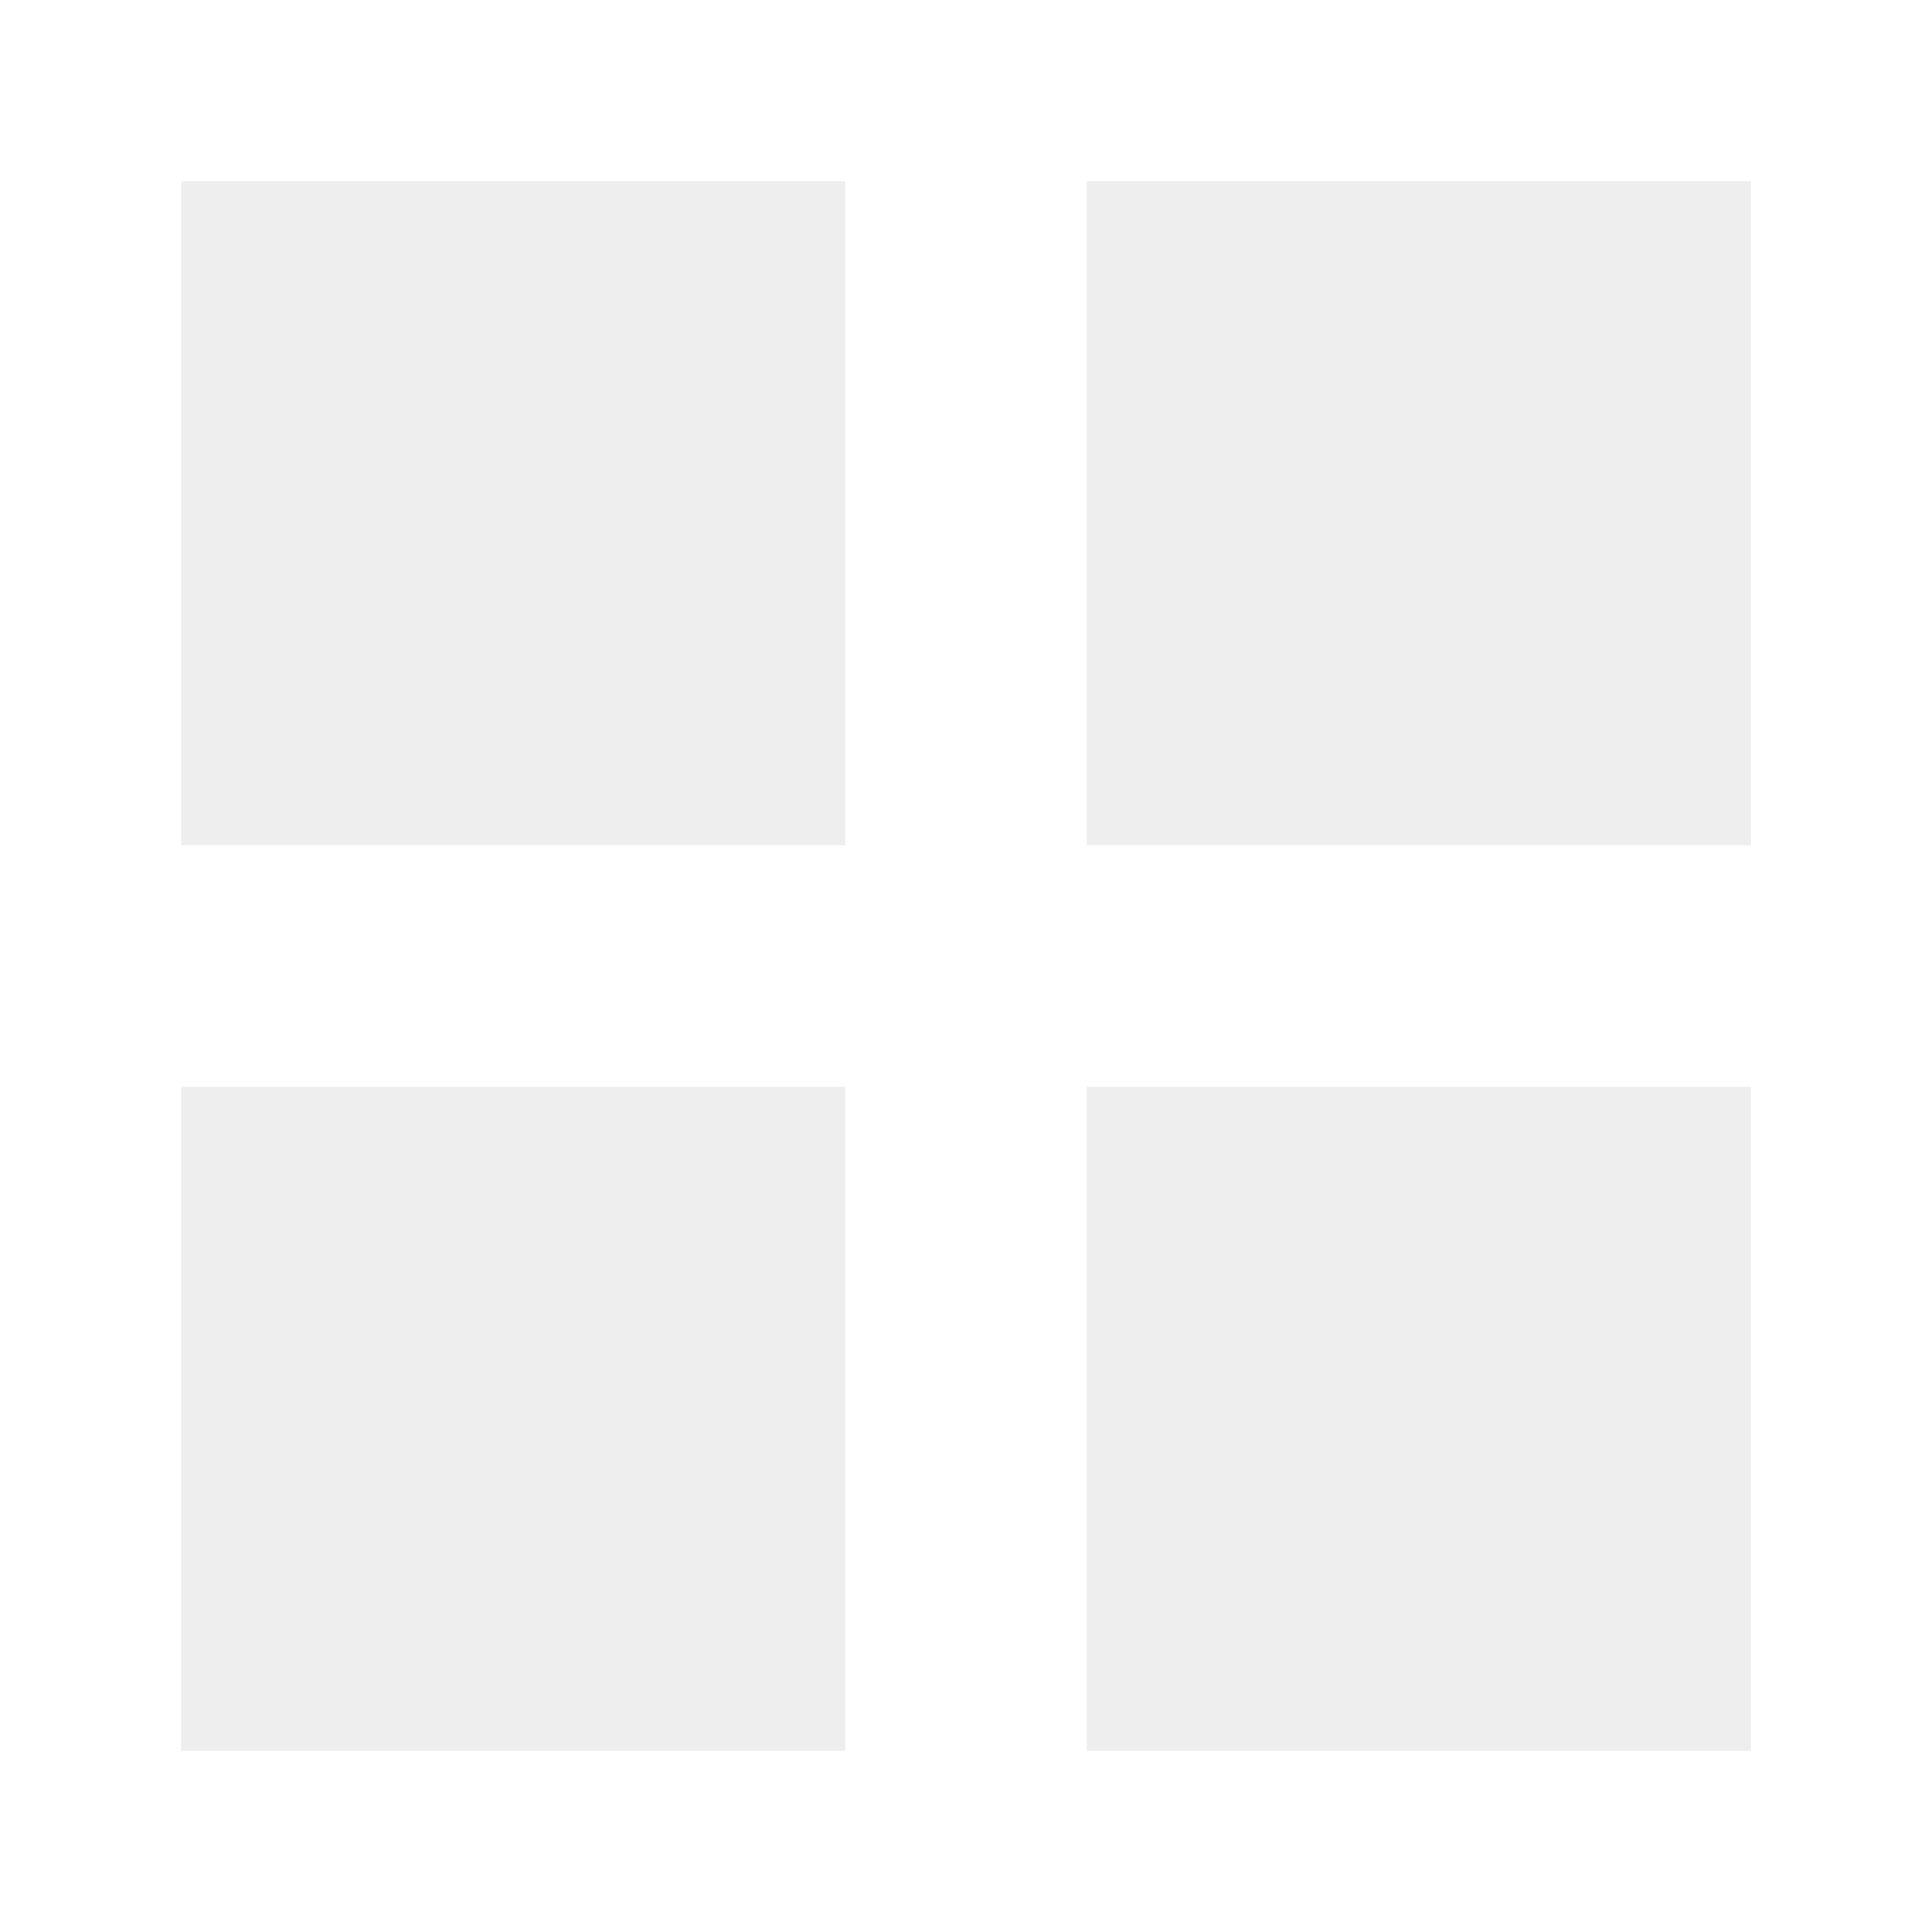
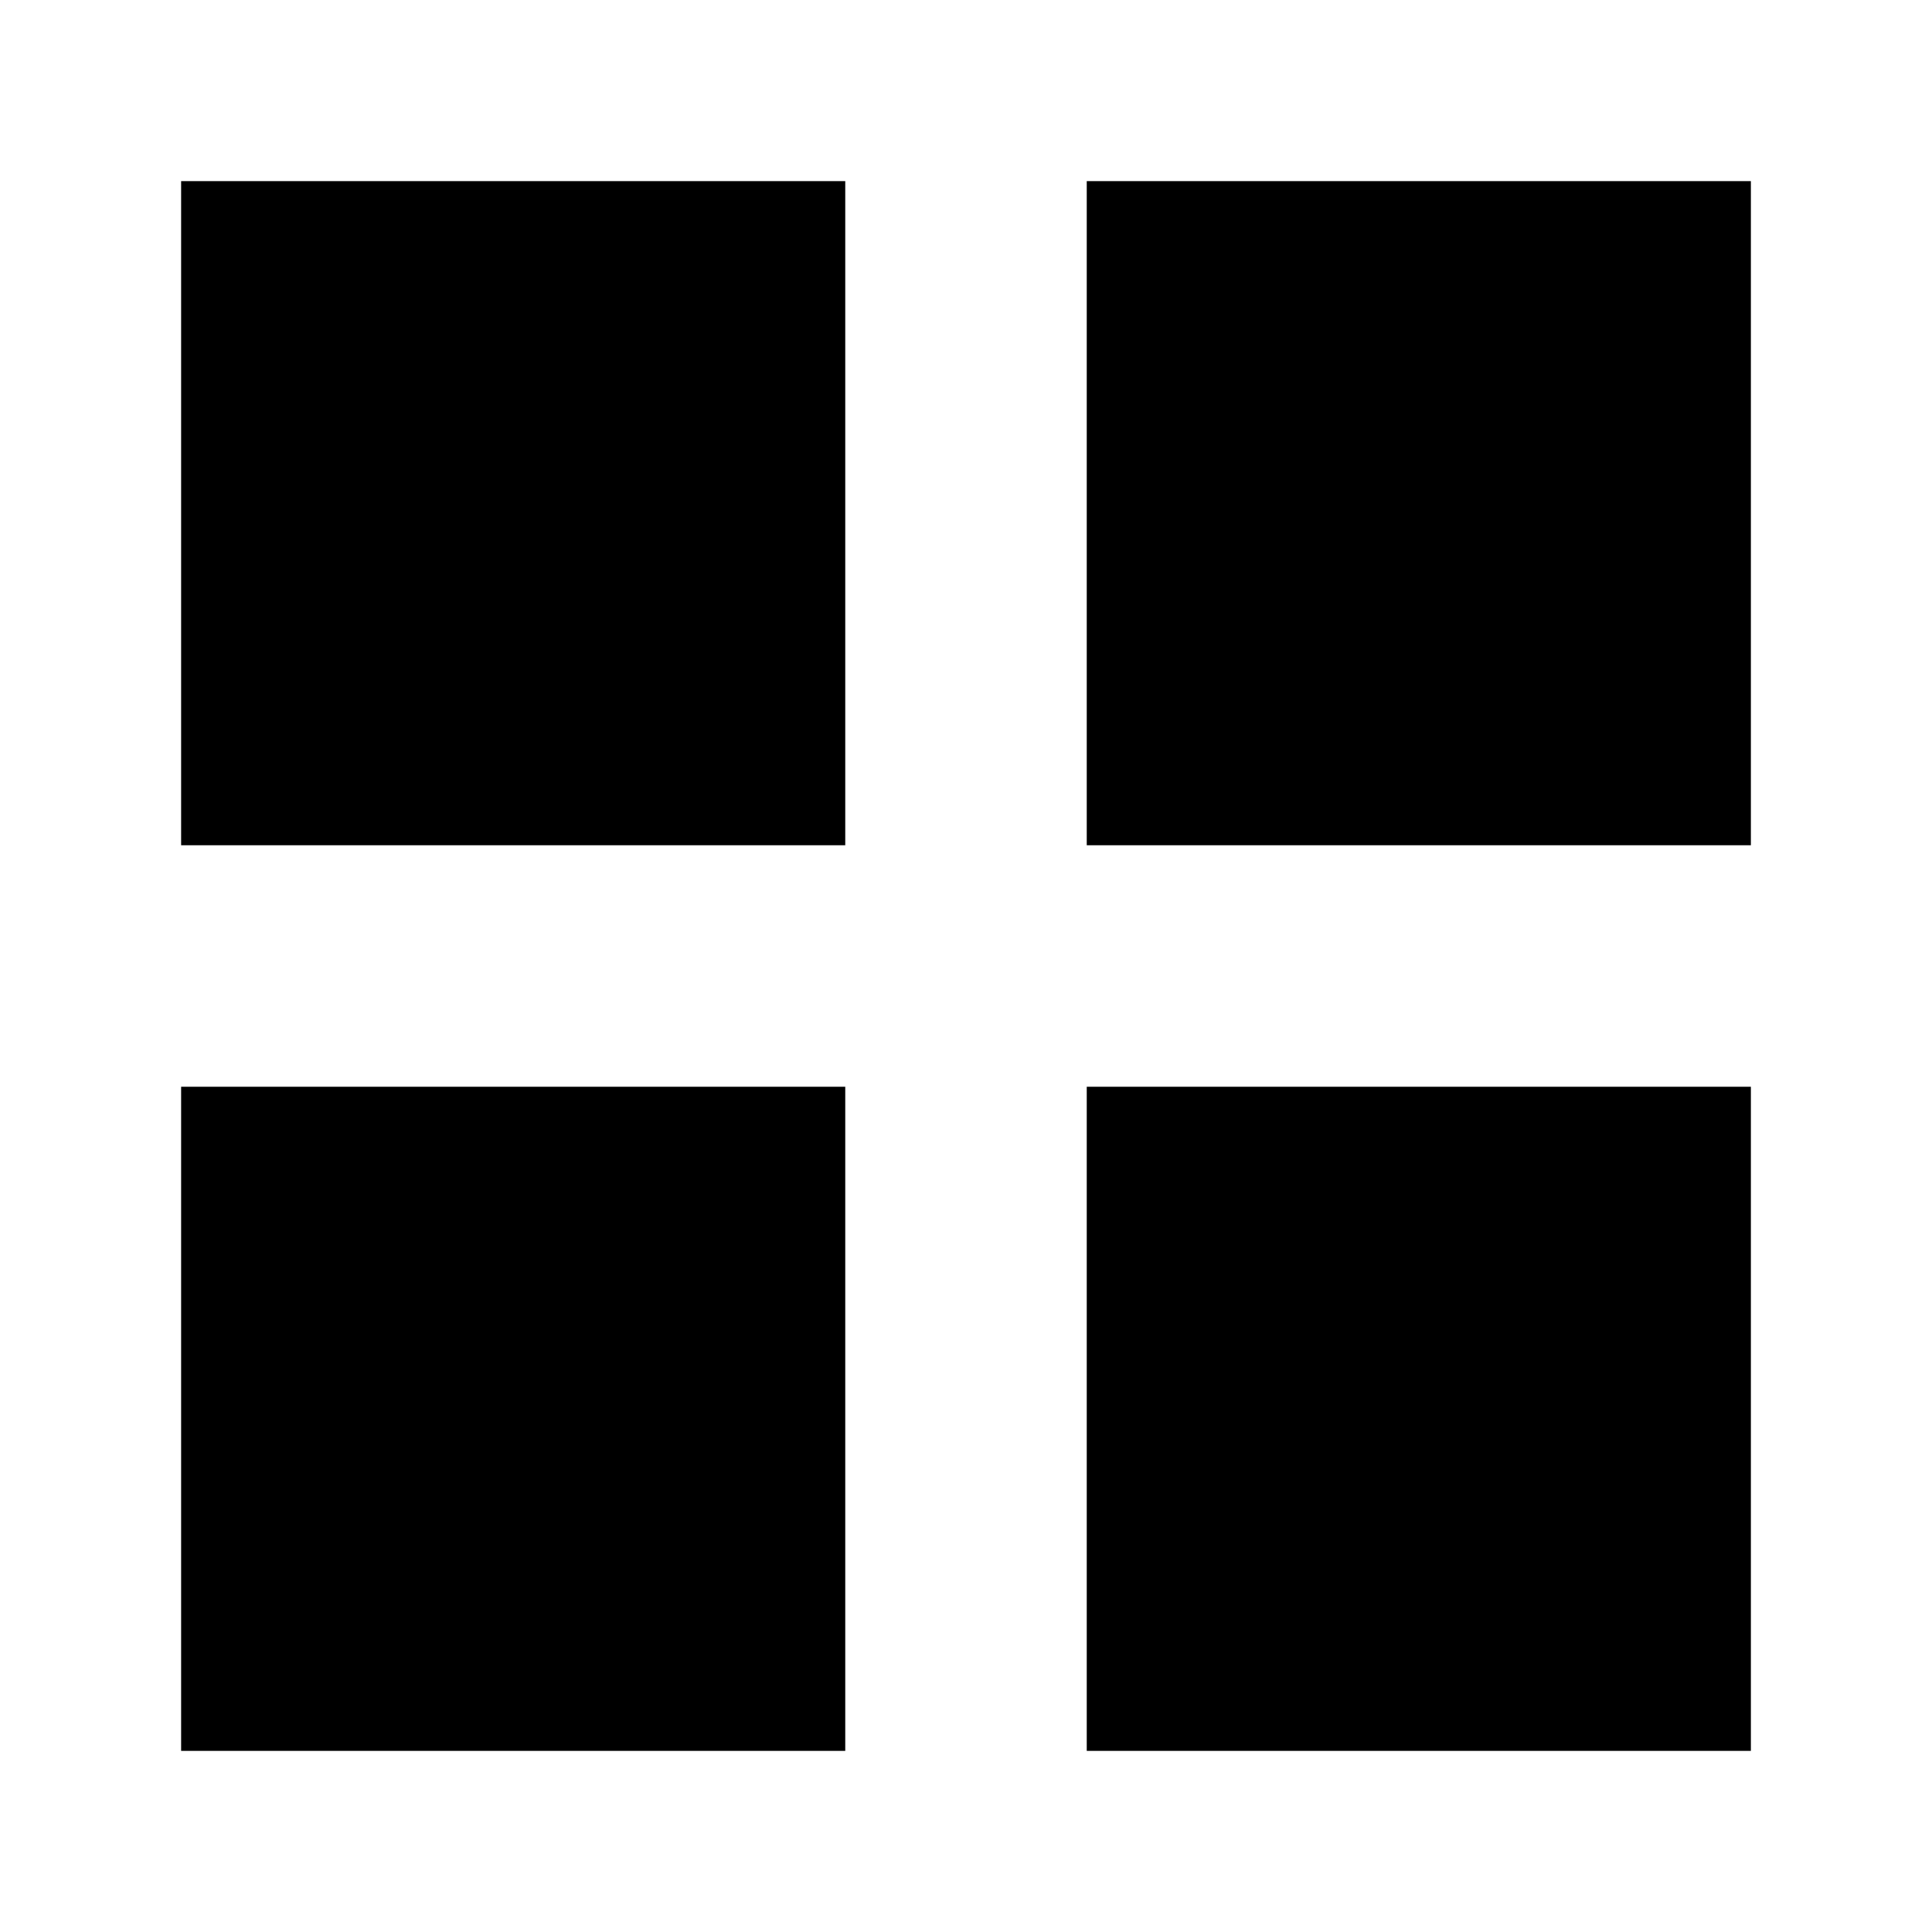
<svg xmlns="http://www.w3.org/2000/svg" width="32" height="32" viewBox="0 0 32 32">
-   <g fill="#eee">
+   <g fill="content">
    <rect x="3" y="3" width="11" height="11" />
    <rect x="18" y="3" width="11" height="11" />
    <rect x="18" y="18" width="11" height="11" />
    <rect x="3" y="18" width="11" height="11" />
  </g>
</svg>
